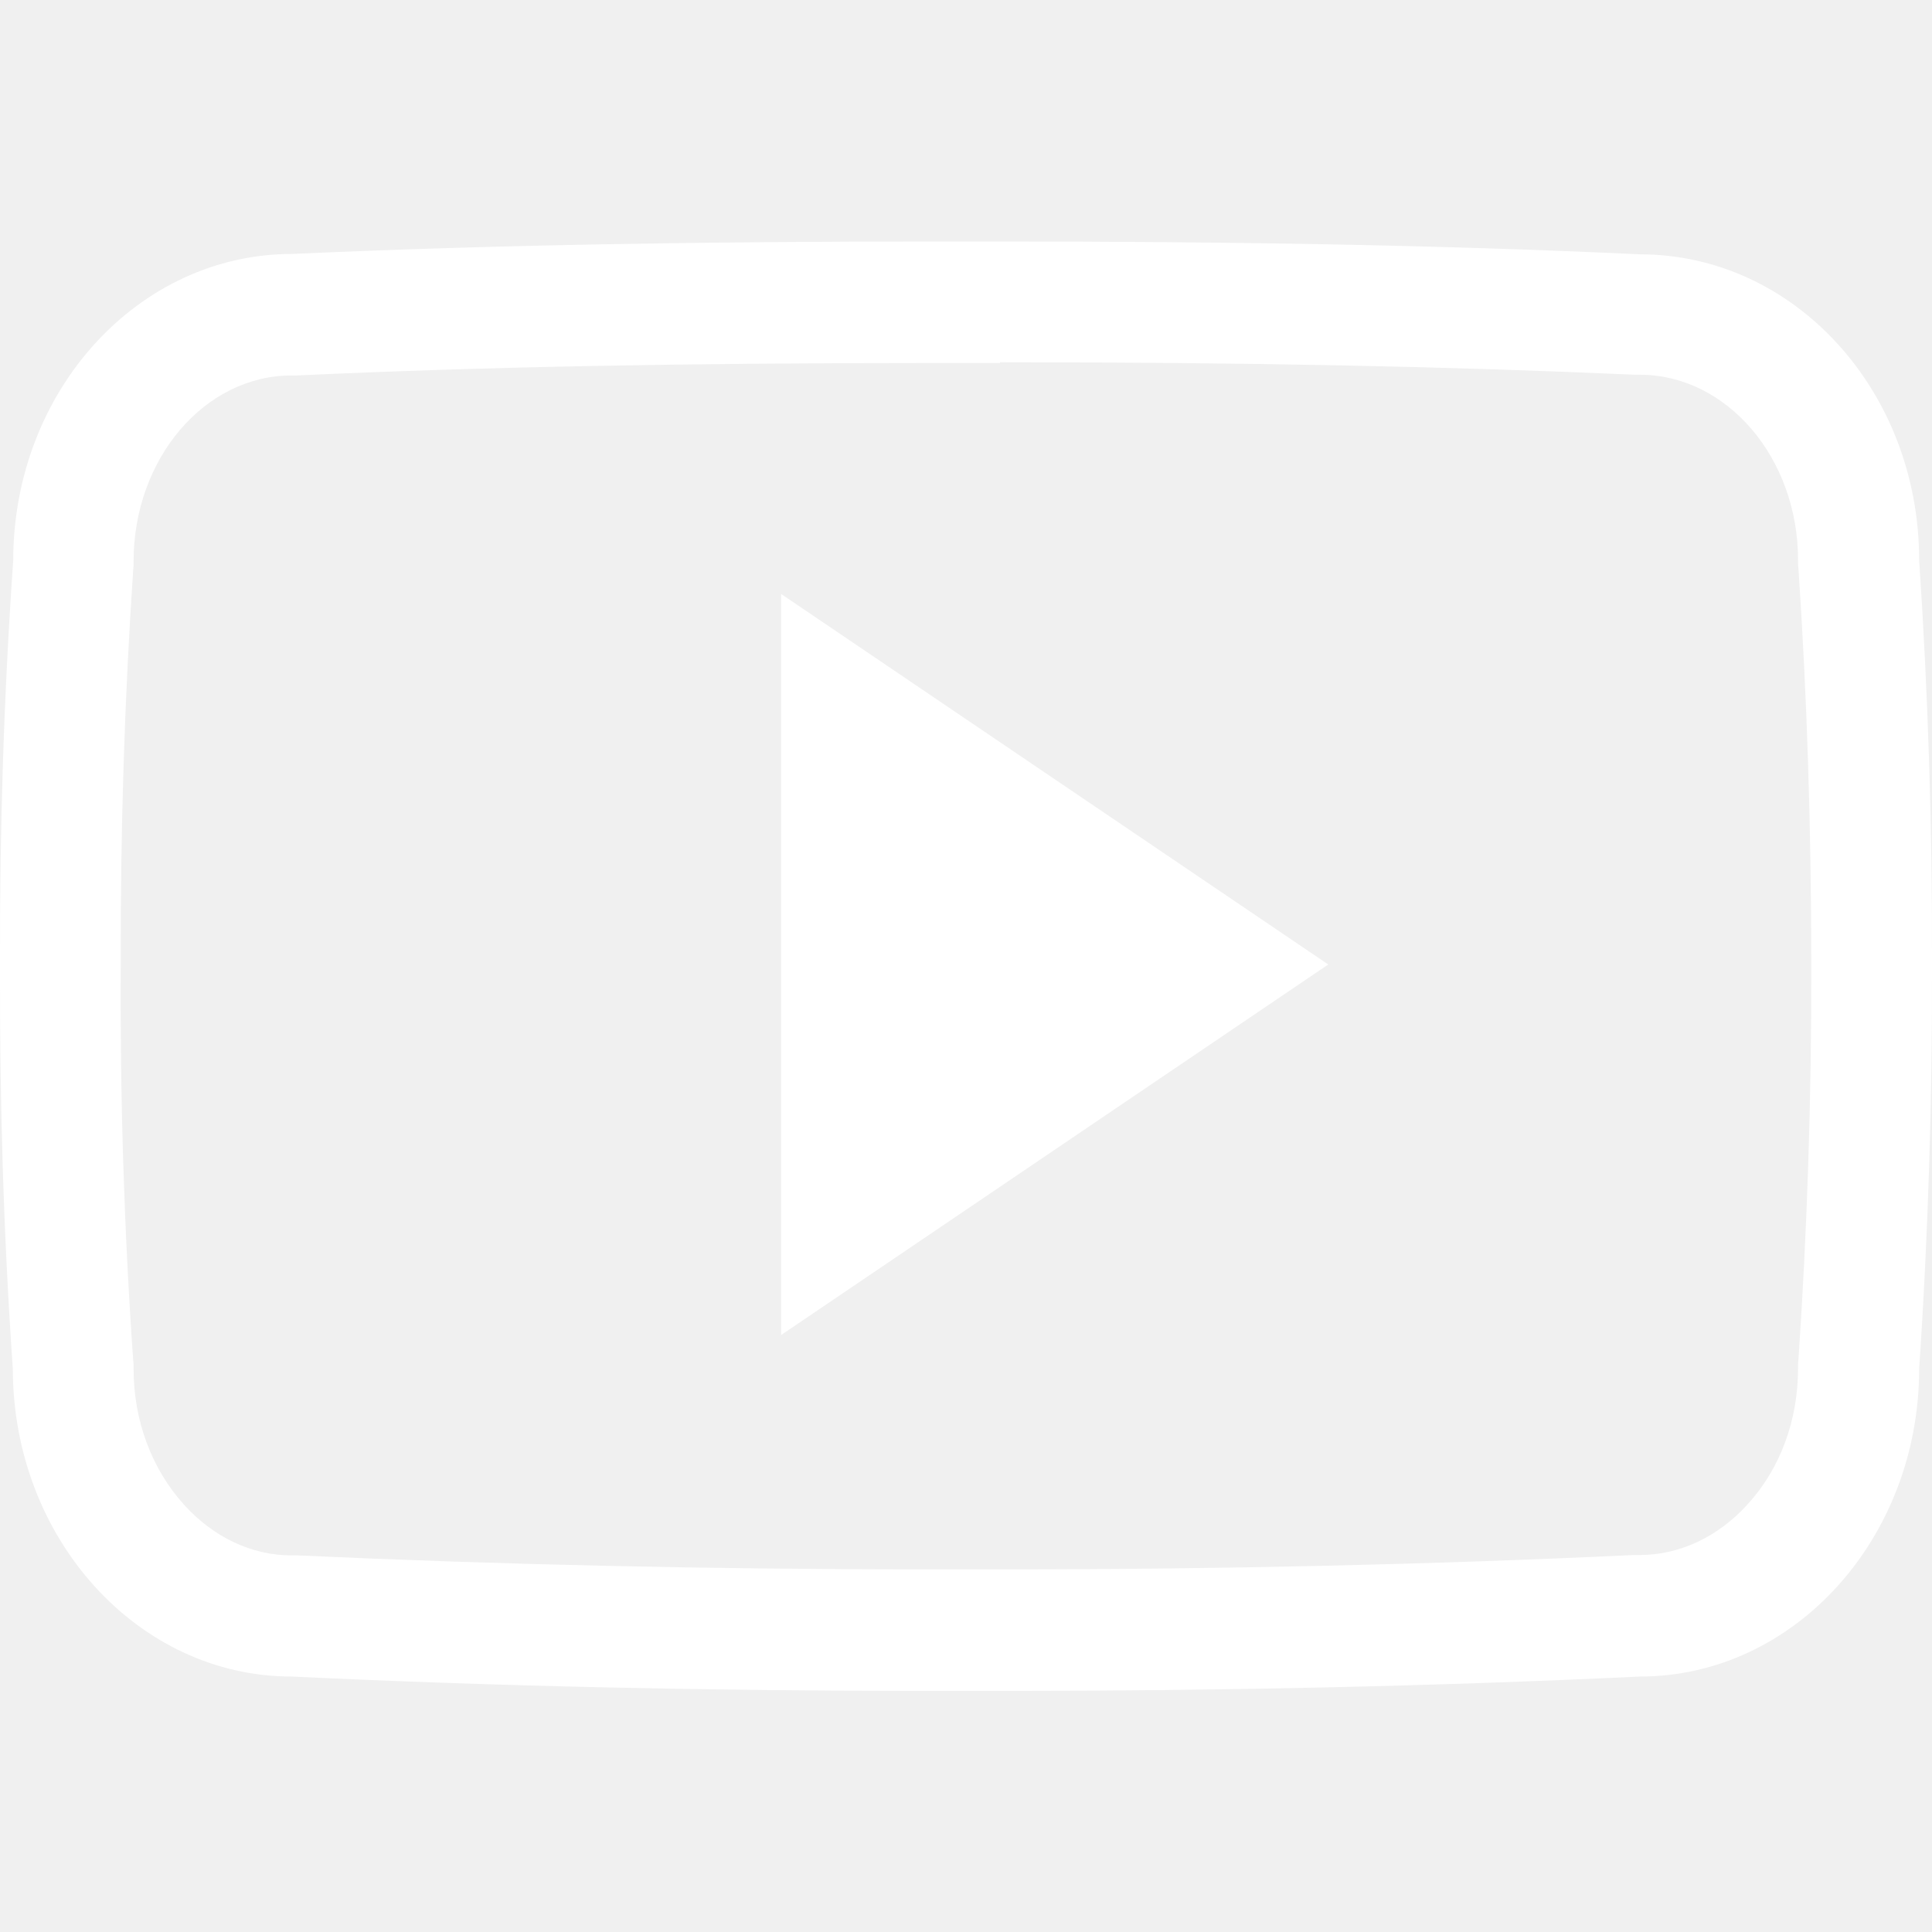
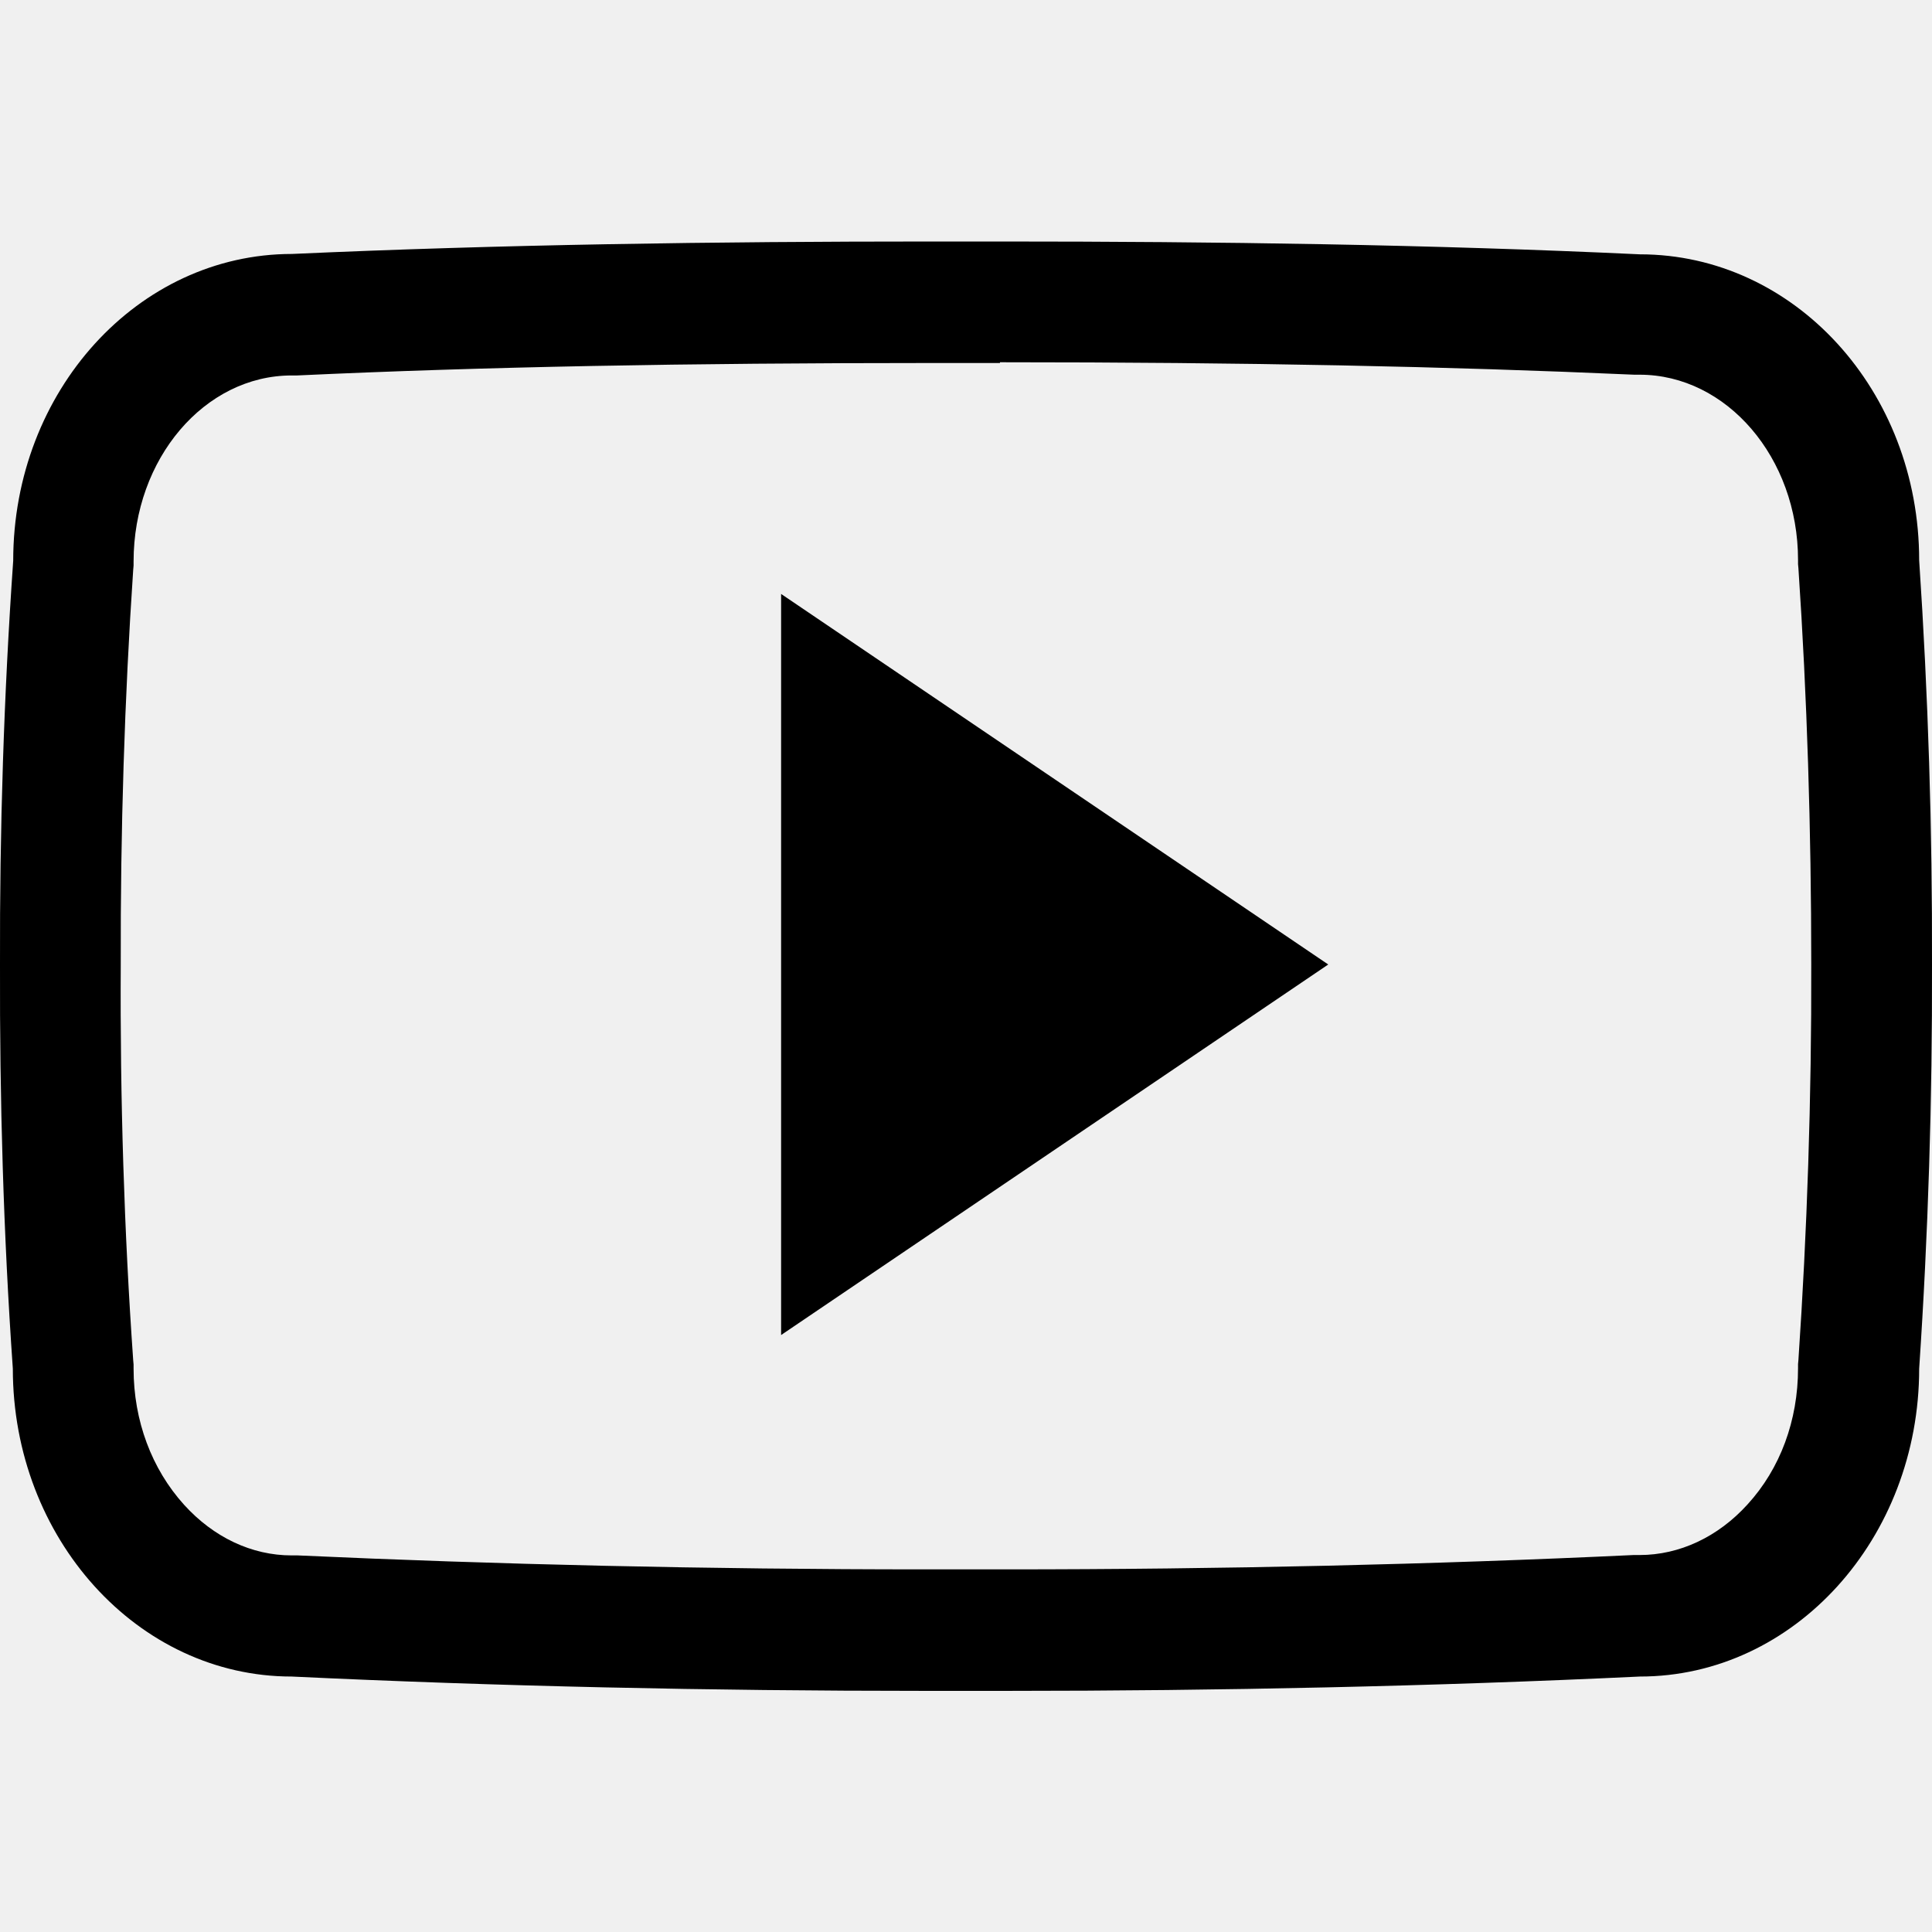
<svg xmlns="http://www.w3.org/2000/svg" version="1.1" viewBox="0 0 512 512">
-   <g fill="#FFF">
+   <g fill="currentColor">
    <path d="M265,96c65.3,0 118.7,1.1 168.1,3.3h0.7h0.7c23.1,0 42,22 42,49.1v1.1l0.1,1.1c2.3,34 3.4,69.3 3.4,104.9v0v0c0.1,35.6 -1.1,70.9 -3.4,104.9l-0.1,1.1v1.1c0,13.8 -4.7,26.6 -13.4,36.1c-7.8,8.6 -18,13.4 -28.6,13.4h-0.8h-0.8c-52.9,2.5 -108.8,3.8 -166.4,3.8c-3.5,0 -7.1,0 -10.6,0h0.1h-0.1c-3.6,0 -7.2,0 -10.8,0c-57.8,0 -113.7,-1.3 -166.2,-3.7h-0.8h-0.8c-10.6,0 -20.7,-4.8 -28.5,-13.4c-8.6,-9.5 -13.4,-22.3 -13.4,-36.1v-1.1l-0.1,-1.1c-2.4,-34.1 -3.5,-69.4 -3.3,-104.7v-0.1v-0.1c-0.1,-35.3 1,-70.5 3.3,-104.6l0.1,-1.1v-1.1c0,-27.2 18.8,-49.3 41.9,-49.3h0.7h0.7c49.5,-2.3 102.9,-3.3 168.2,-3.3h9h9.1m0,-32.2c-3,0 -6,0 -9,0c-3,0 -6,0 -9,0c-57.6,0 -114.2,0.8 -169.6,3.3c-40.8,0 -73.9,36.3 -73.9,81.3c-2.5,35.8 -3.6,71.4 -3.5,107.1c-0.1,35.7 0.9,71.3 3.4,107c0,45 33.1,81.6 73.9,81.6c54.8,2.6 110.7,3.8 167.8,3.8c3.6,0 7.3,0 10.9,0c3.6,0 7.2,0 10.7,0c57.1,0 113,-1.2 167.9,-3.8c40.9,0 74,-36.6 74,-81.6c2.4,-35.7 3.5,-71.4 3.4,-107.1c0.1,-35.7 -1,-71.3 -3.4,-107.1c0,-45 -33.1,-81.1 -74,-81.1c-55.4,-2.6 -111.9,-3.4 -169.6,-3.4v0Z" />
    <path d="M207,353.8v-196.4l145,98.2l-145,98.2Z" />
  </g>
</svg>
